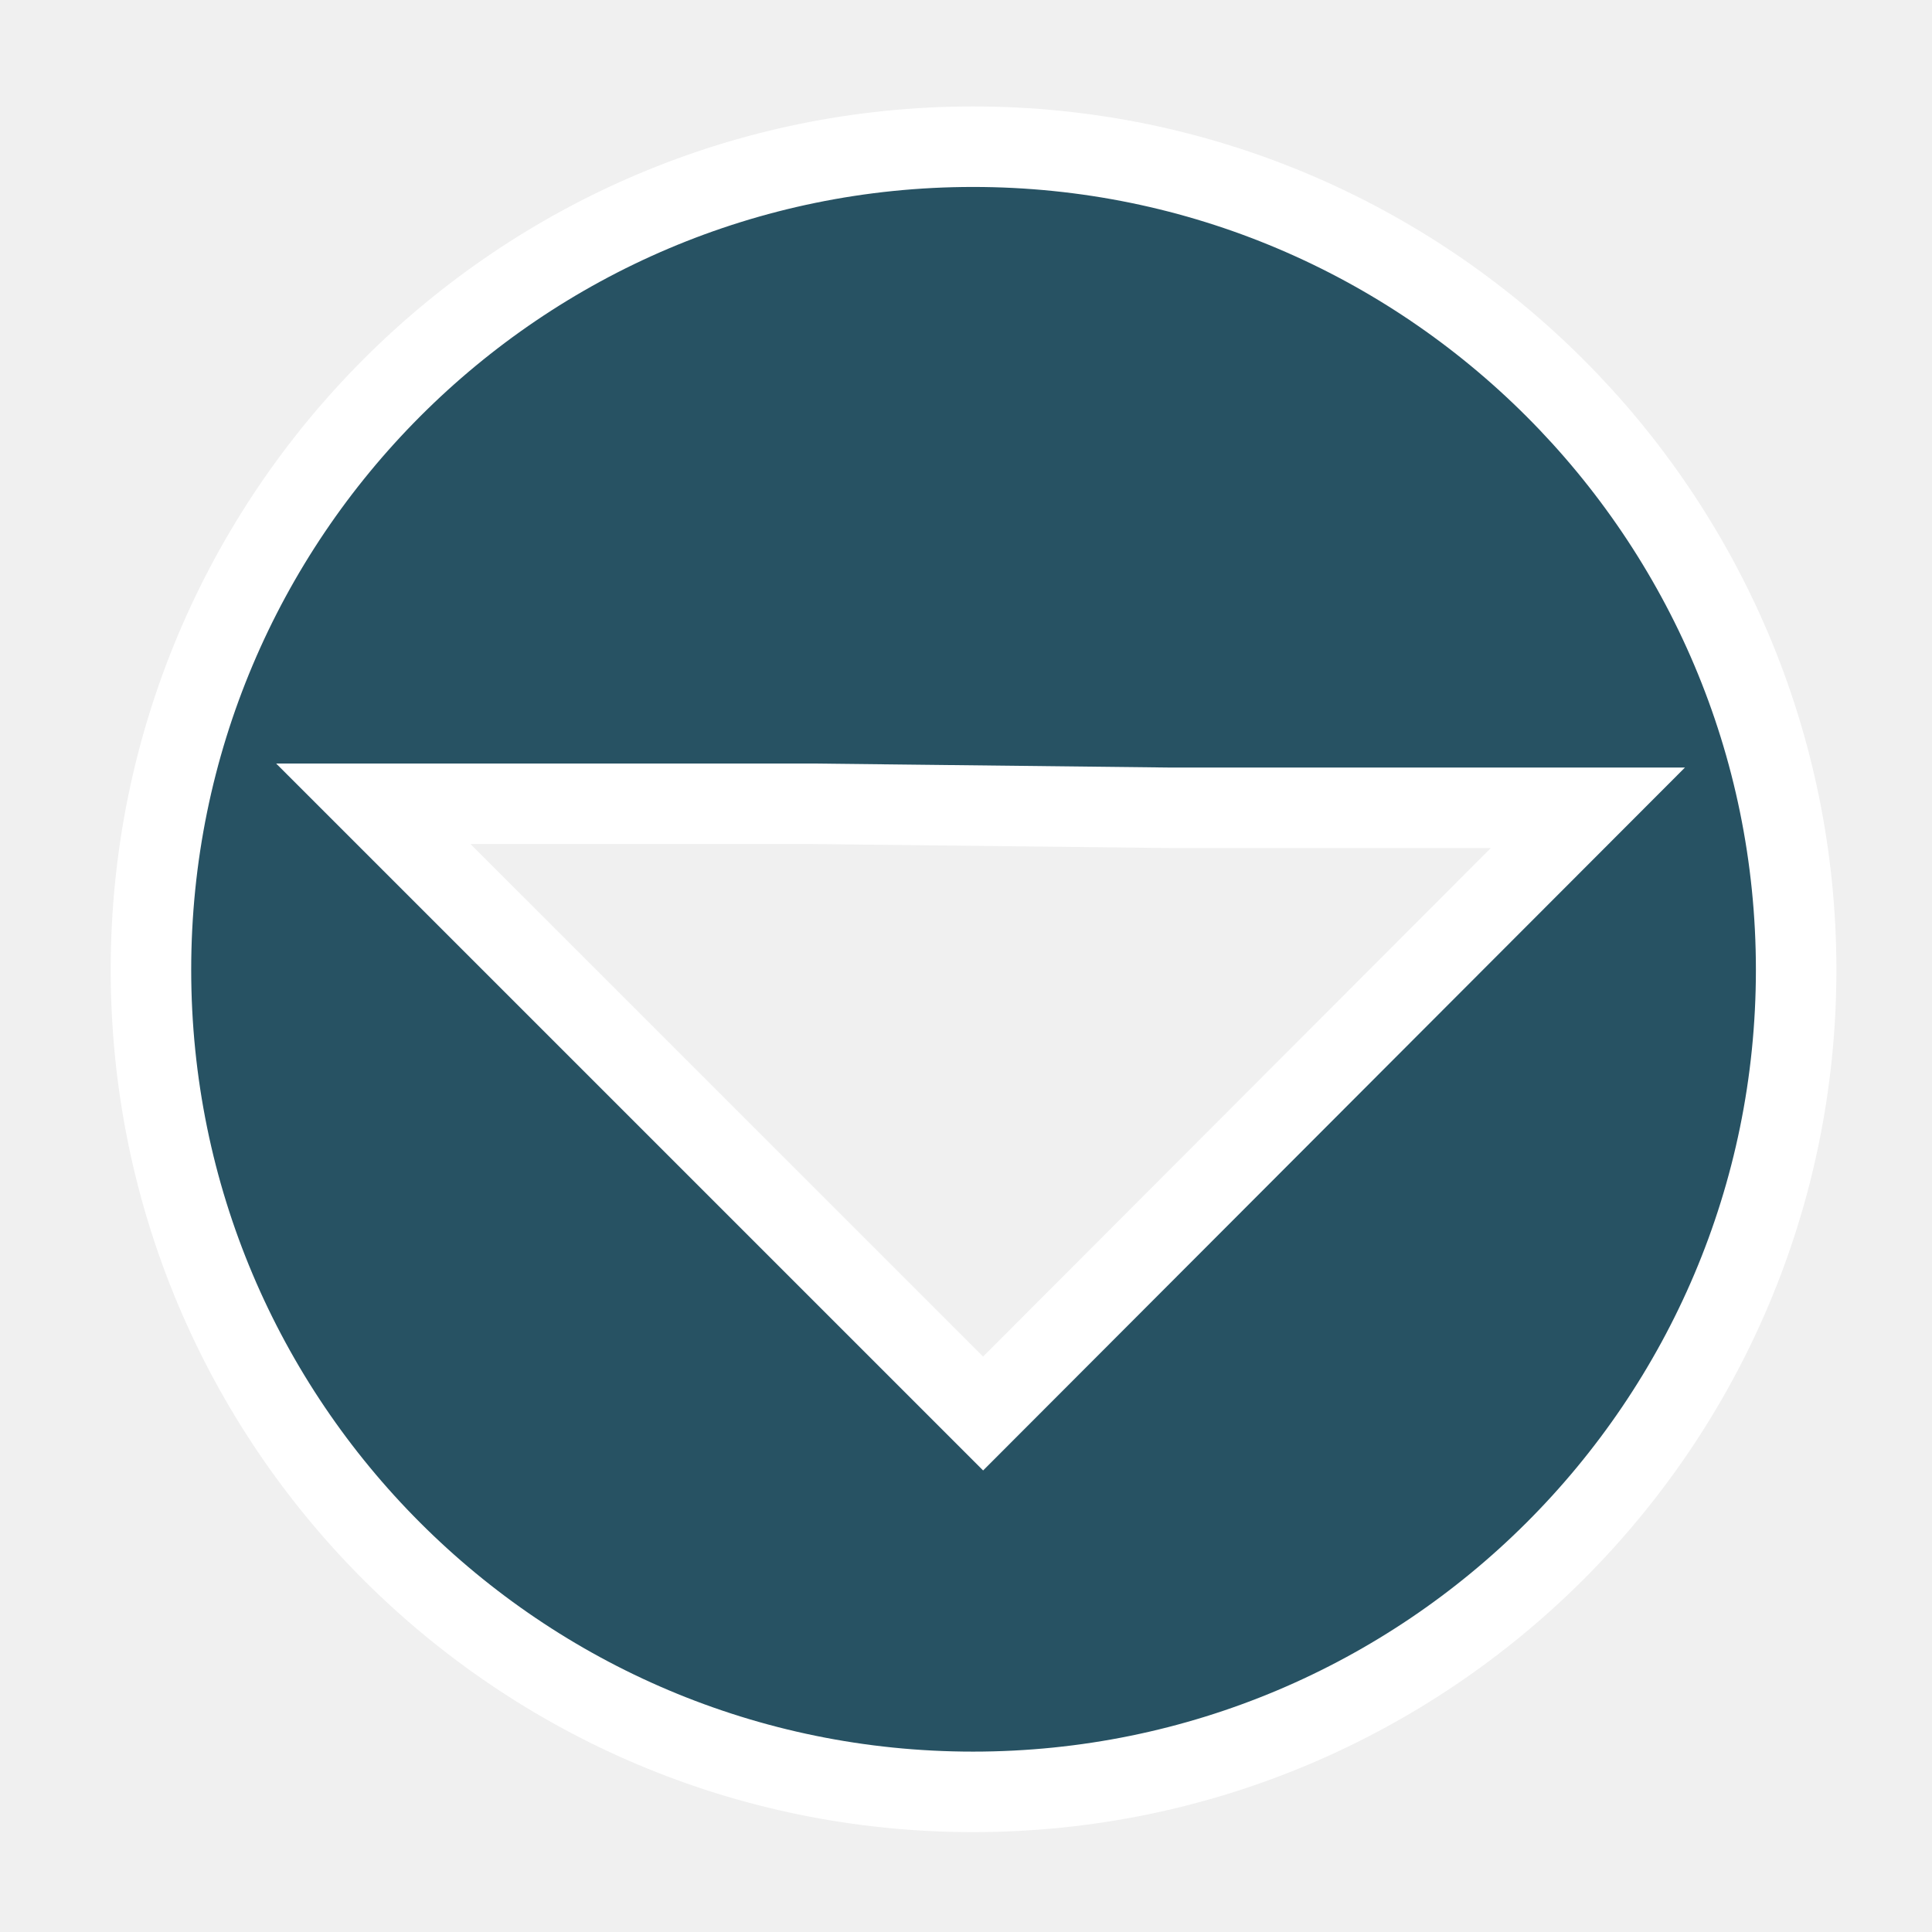
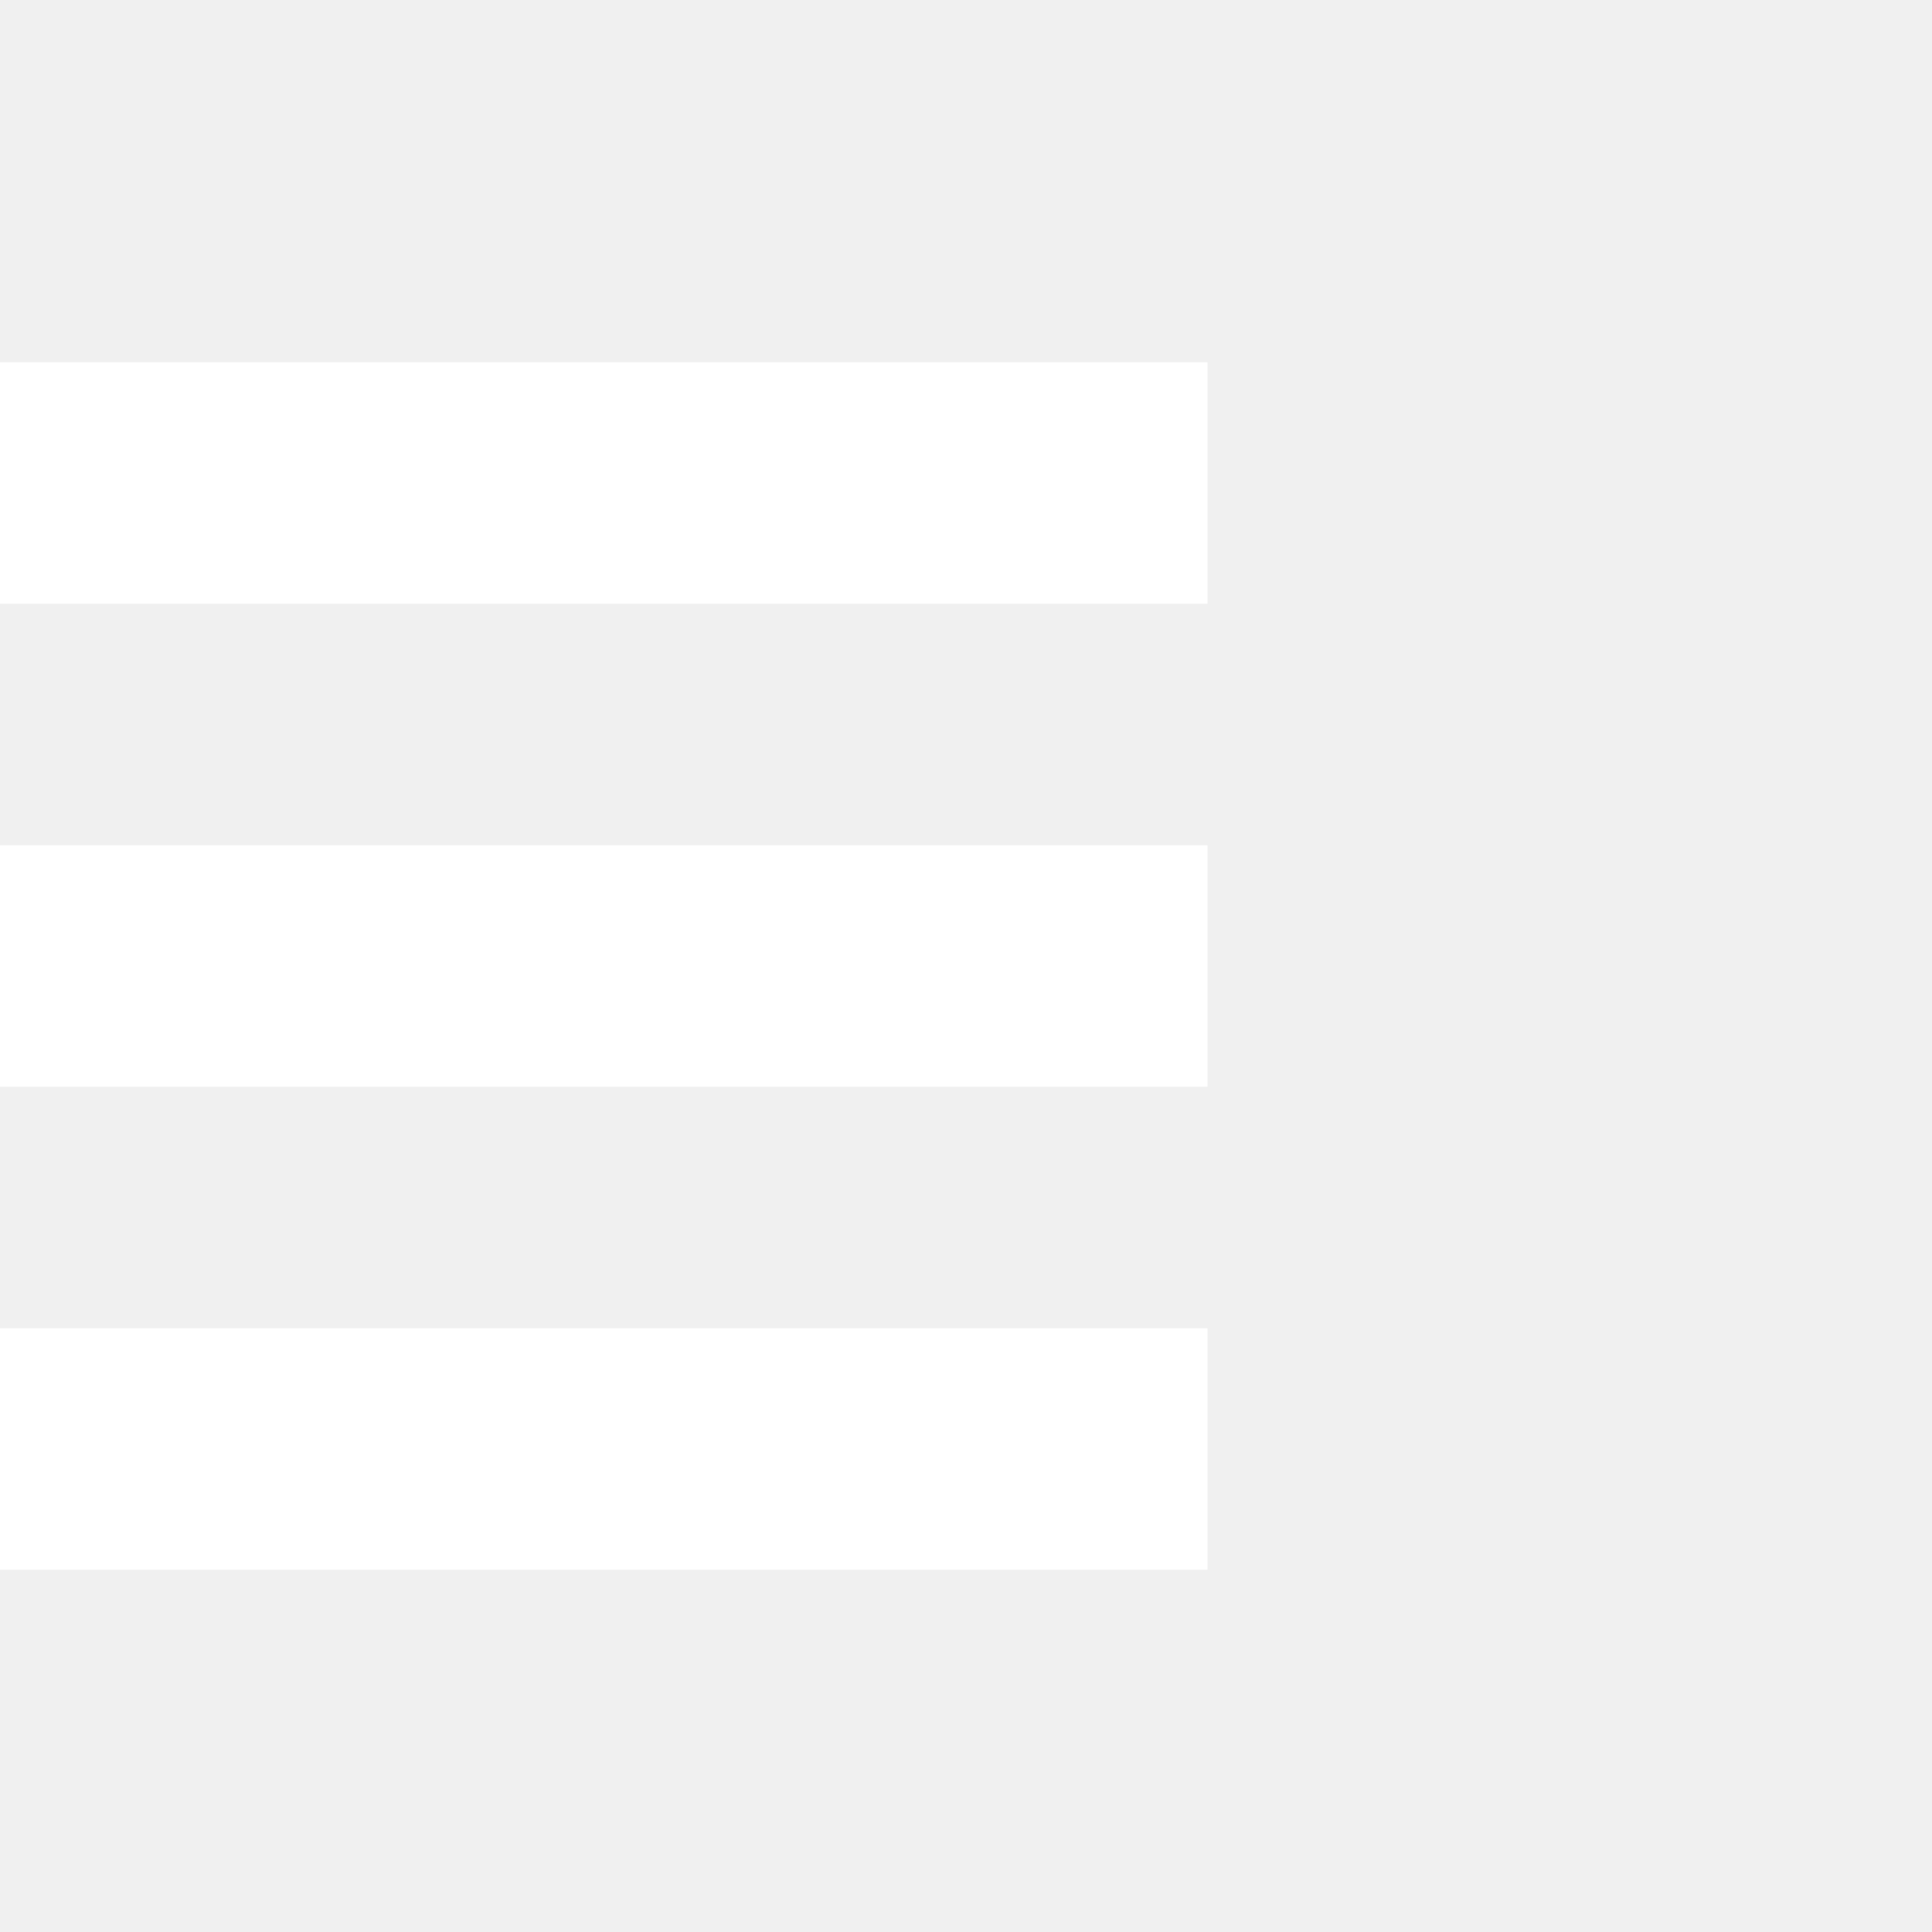
- <svg xmlns="http://www.w3.org/2000/svg" version="1.1" id="svg1" x="0px" y="0px" width="60px" height="60px" viewBox="0 0 60 60" enable-background="new 0 0 60 60" xml:space="preserve">
-   <path id="path612" fill="#275263" stroke="#FFFFFF" stroke-width="2.5" stroke-miterlimit="10" d="  M30.219,4.556c-14.104,0-25.531,11.458-25.531,25.562c0,14.104,11.426,25.53,25.531,25.53c14.105,0,25.562-11.426,25.562-25.53  C55.781,16.013,44.324,4.556,30.219,4.556z M11.594,24.962H25.25l11.094,0.125h12.969L30.531,43.898L11.594,24.962z" />
+ <svg xmlns="http://www.w3.org/2000/svg" version="1.1" id="Layer_1" x="0px" y="0px" width="16px" height="16px" viewBox="0 0 16 16" enable-background="new 0 0 16 16" xml:space="preserve">
+   <rect x="0.5" y="3.5" fill="#FFFFFF" stroke="#FFFFFF" stroke-miterlimit="10" width="9" height="1" />
+   <rect x="0.5" y="7.5" fill="#FFFFFF" stroke="#FFFFFF" stroke-miterlimit="10" width="9" height="1" />
+   <rect x="0.5" y="11.5" fill="#FFFFFF" stroke="#FFFFFF" stroke-miterlimit="10" width="9" height="1" />
</svg>
